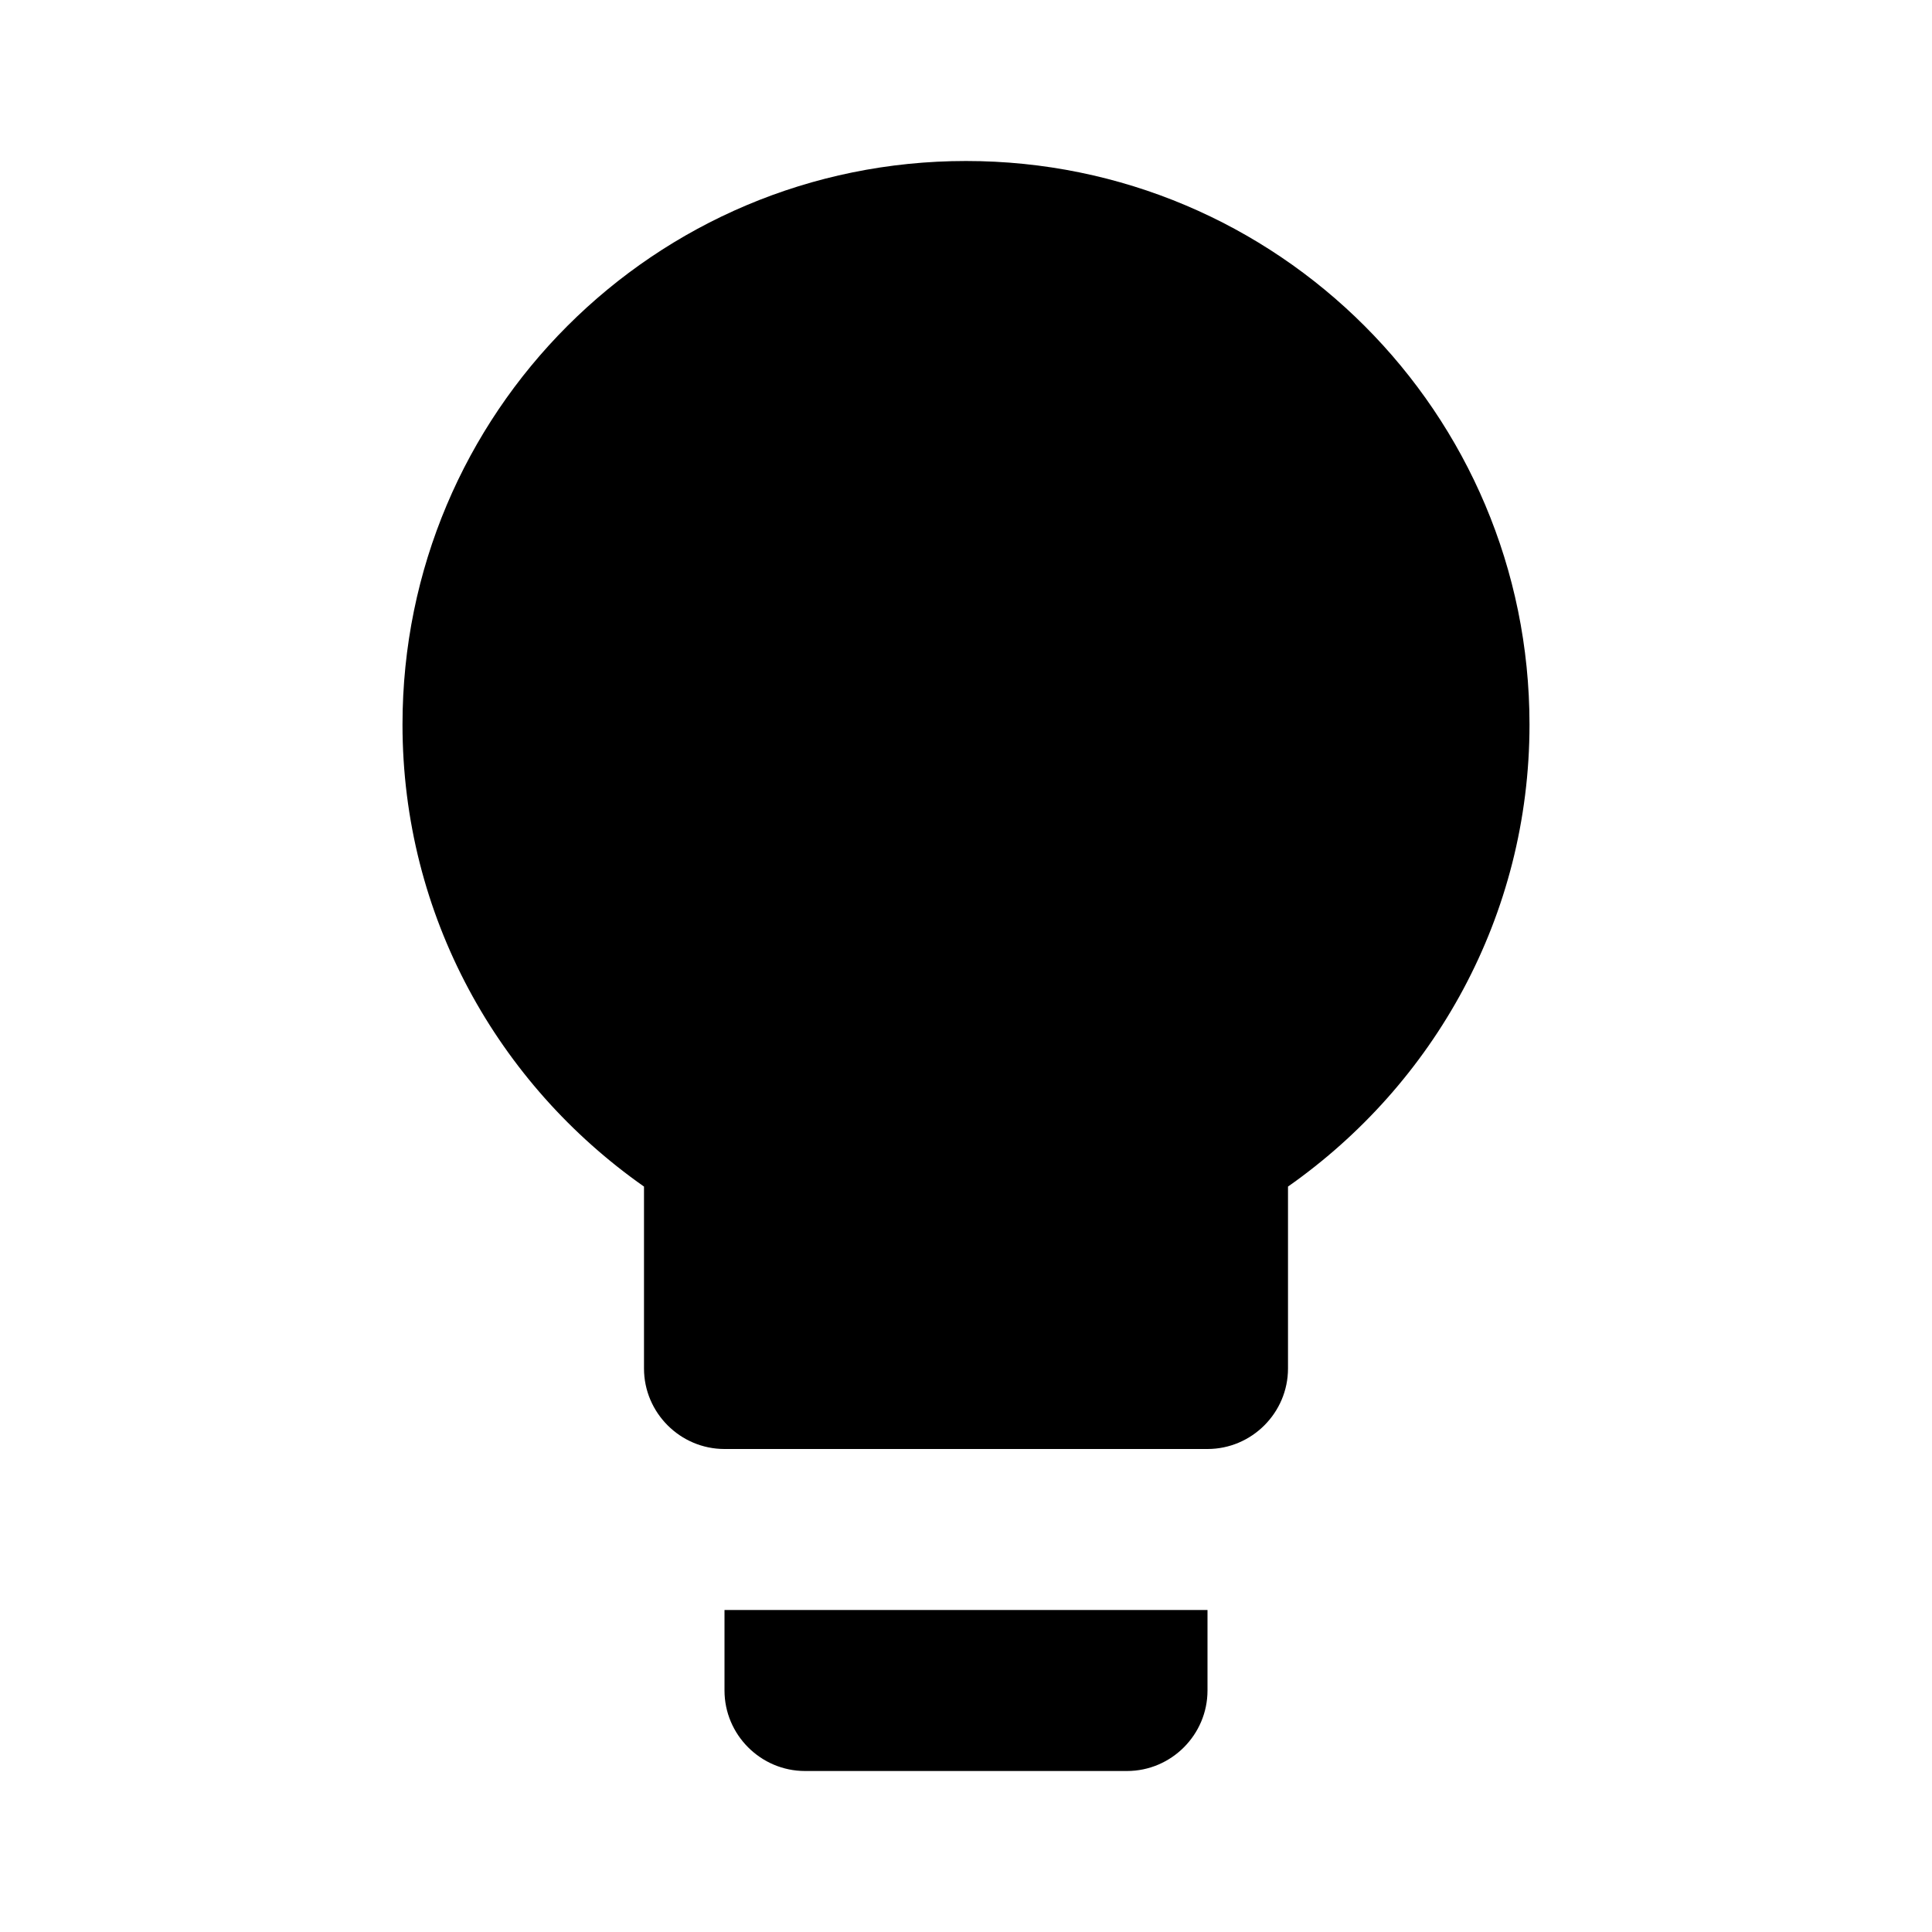
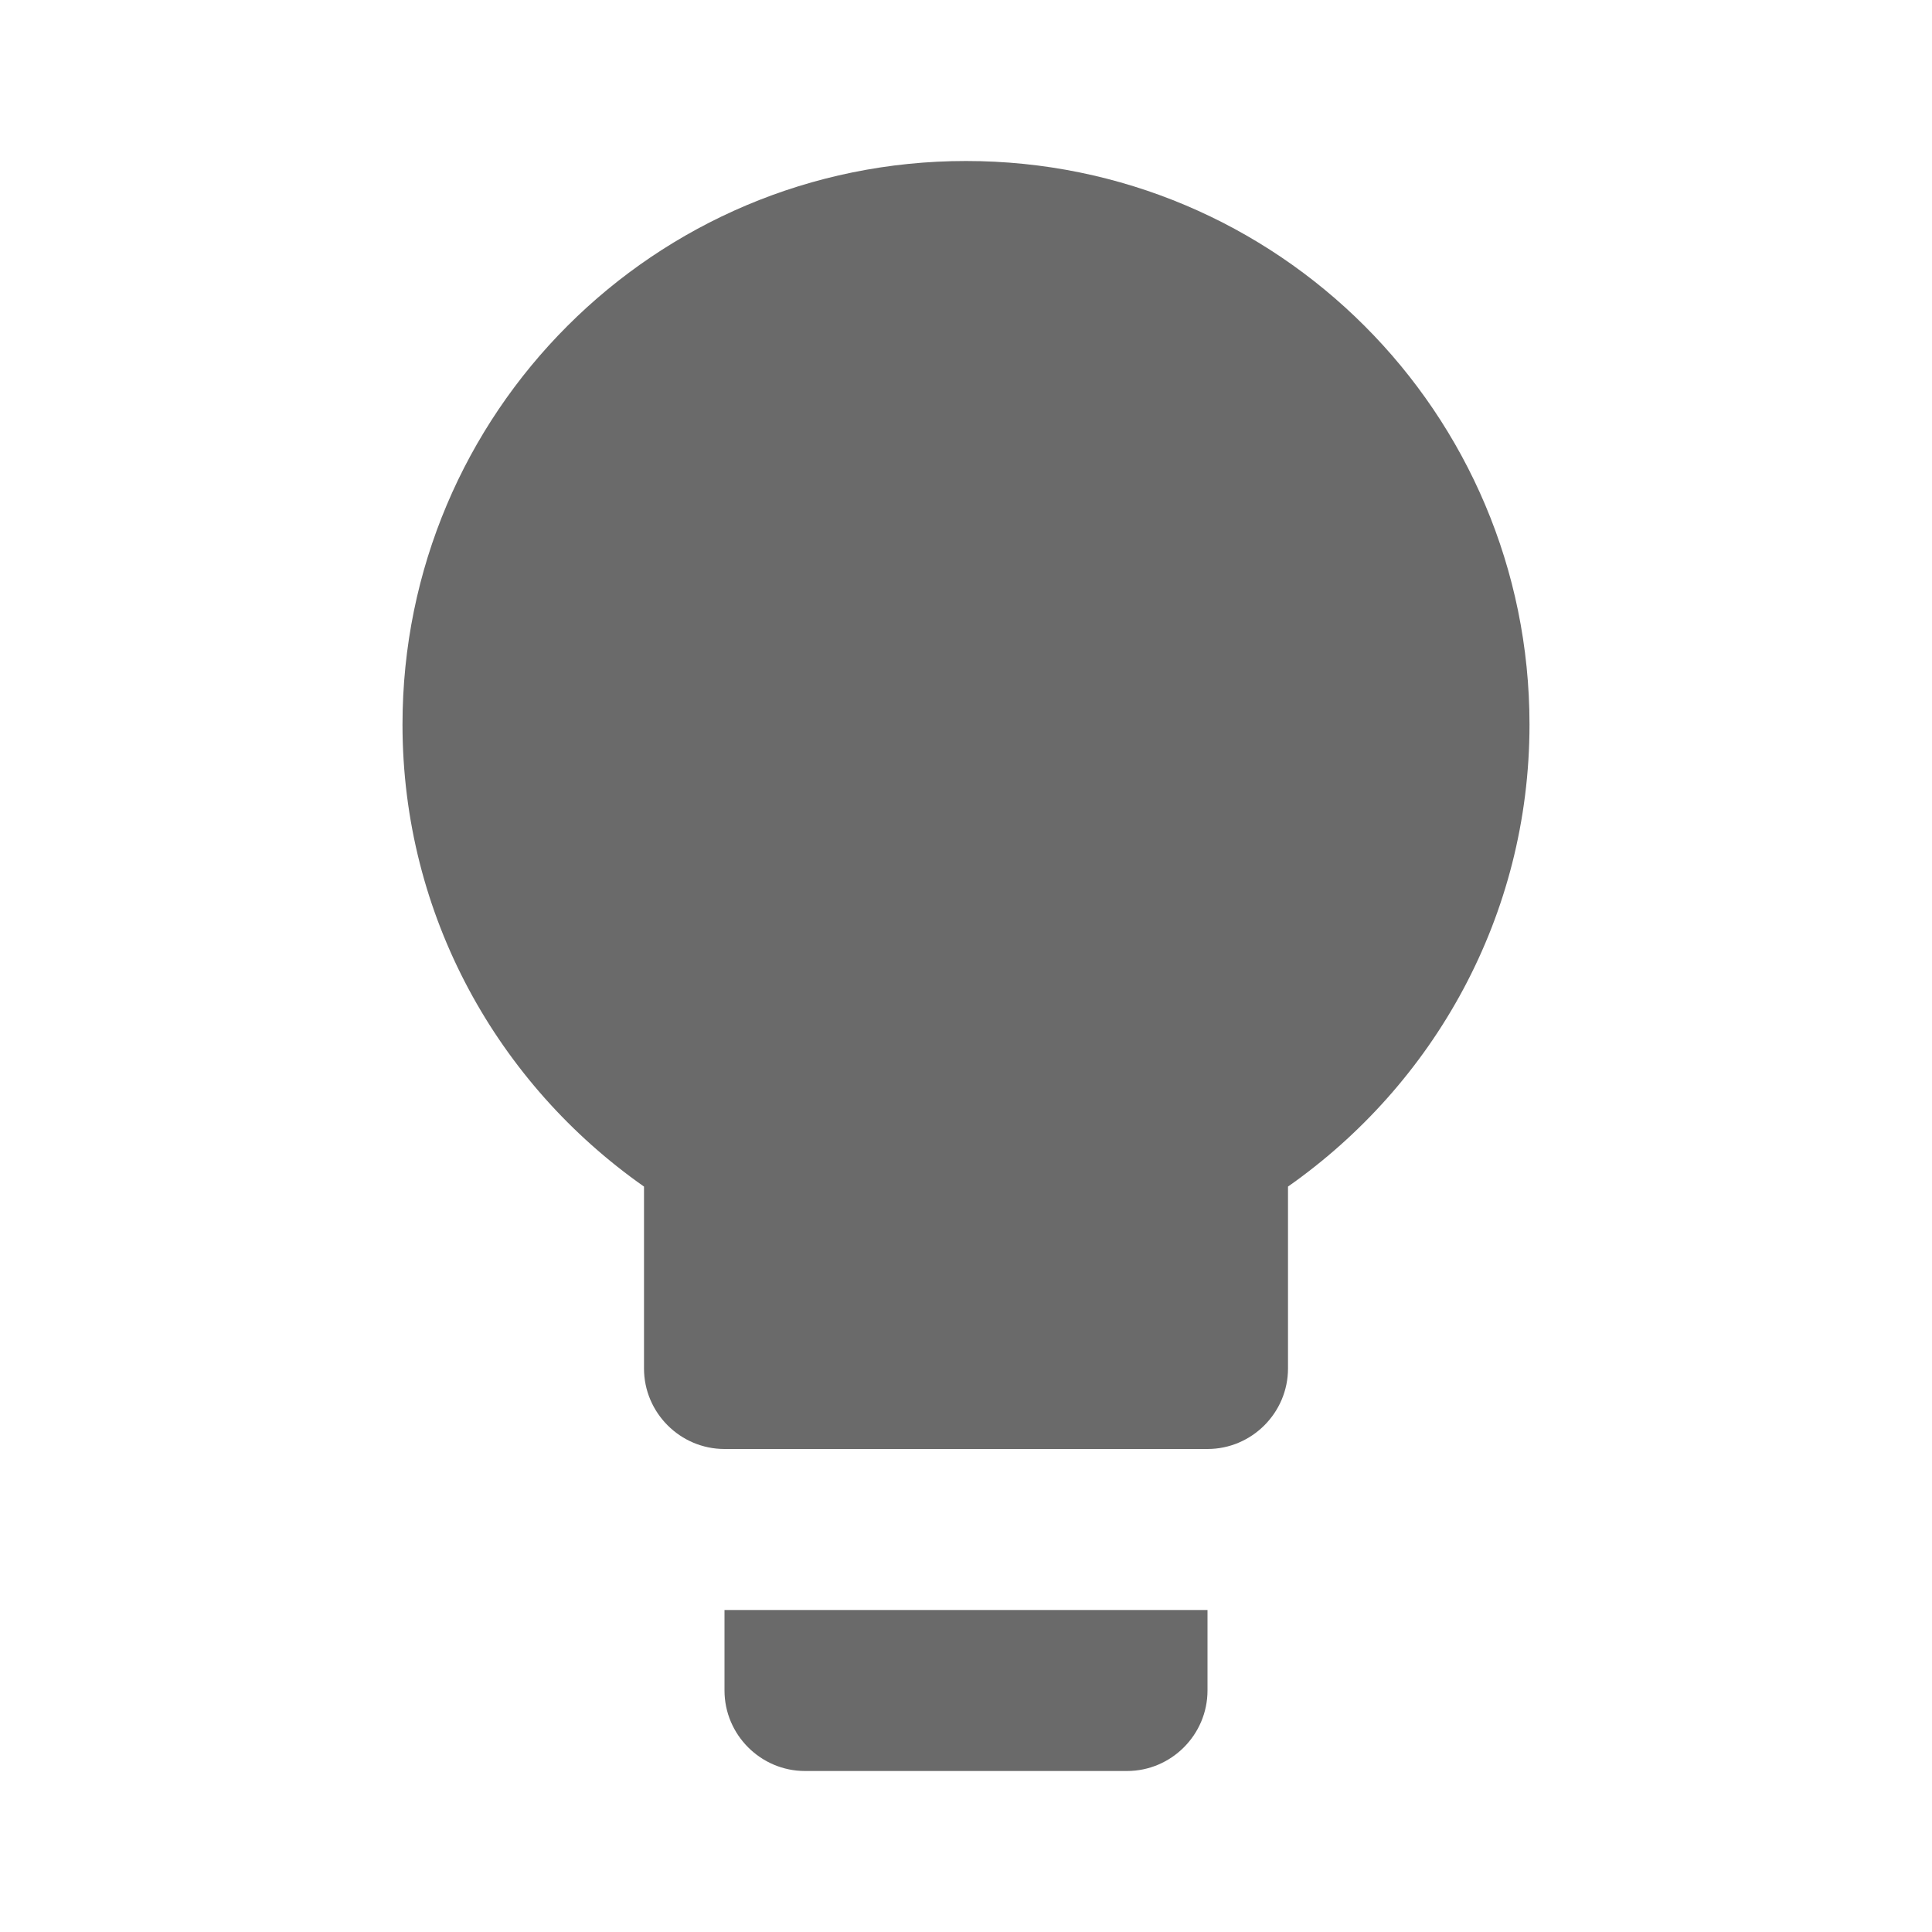
- <svg xmlns="http://www.w3.org/2000/svg" width="24px" fill="#000000" viewBox="0 0 24 24" height="24px" class="gb_yc">
+ <svg xmlns="http://www.w3.org/2000/svg" width="24px" fill="#6a6a6a" viewBox="0 0 24 24" height="24px" class="gb_yc">
  <path d="M9 21c0 .55.45 1 1 1h4c.55 0 1-.45 1-1v-1H9v1zm3-19C8.13 2 5 5.13 5 9c0 2.38 1.19 4.47 3 5.74V17c0 .55.45 1 1 1h6c.55 0 1-.45 1-1v-2.26c1.81-1.27 3-3.36 3-5.74 0-3.87-3.13-7-7-7z" />
  <path d="M0 0h24v24H0z" fill="none" />
</svg>
